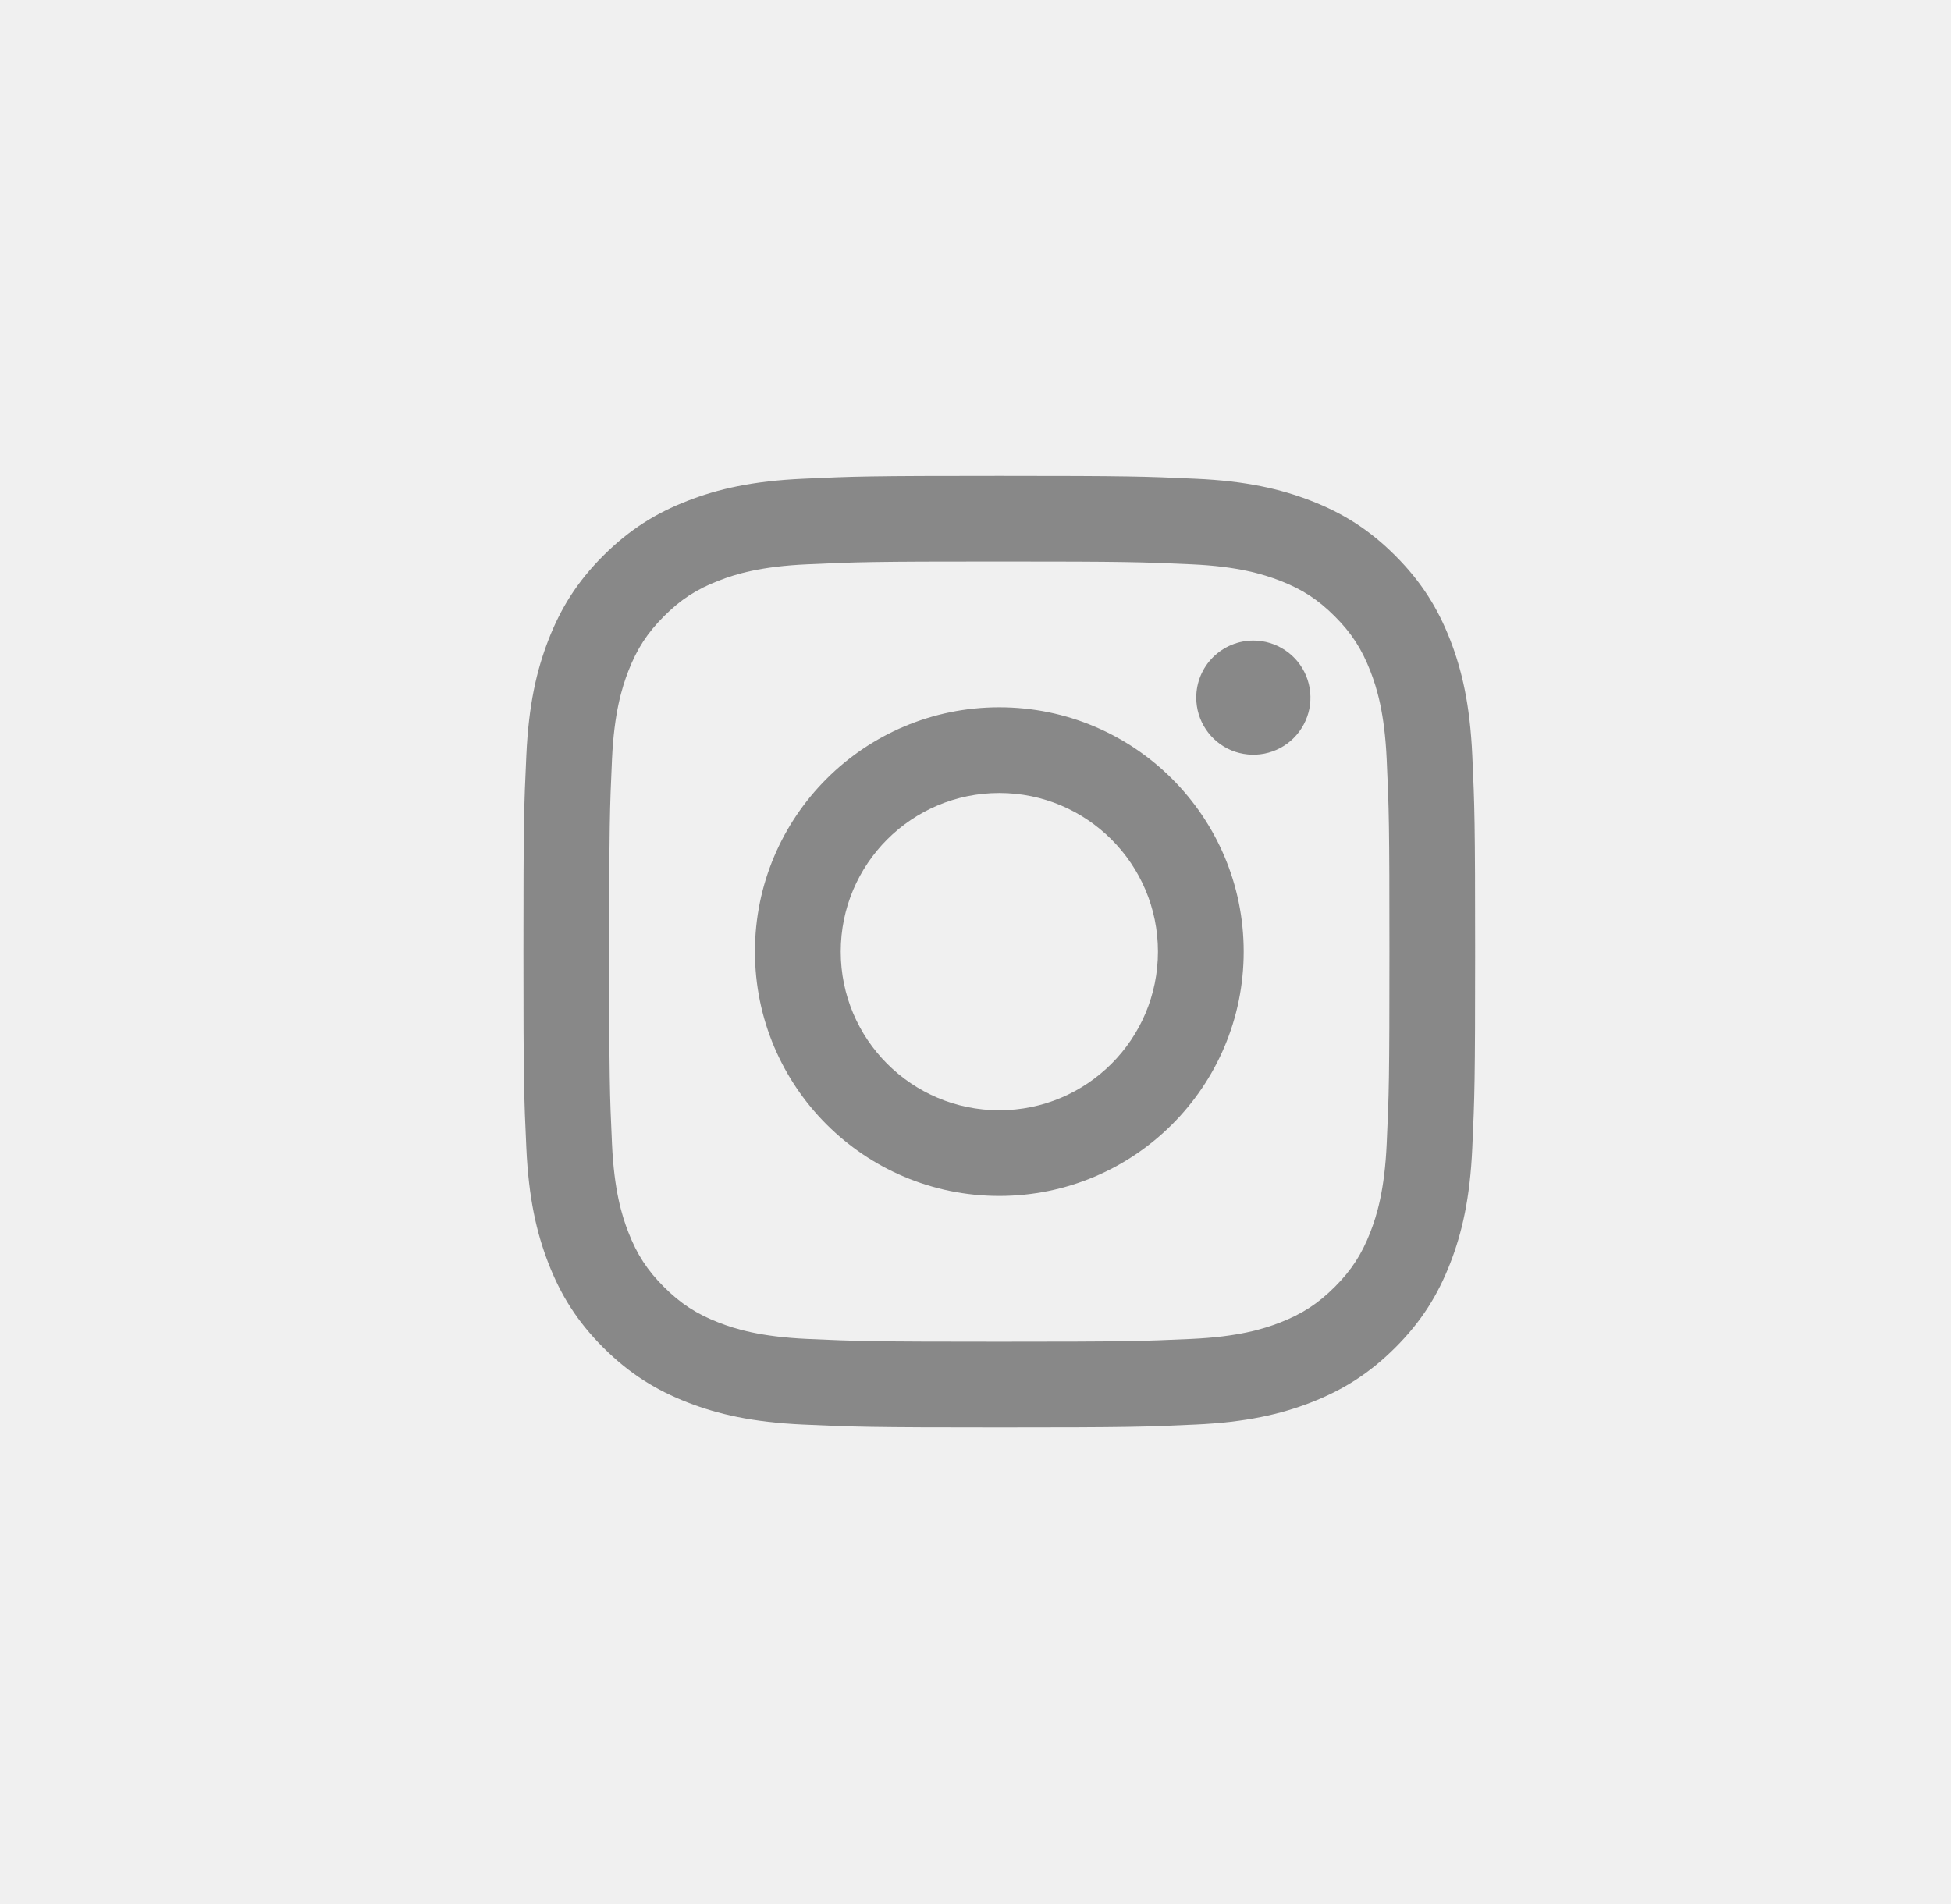
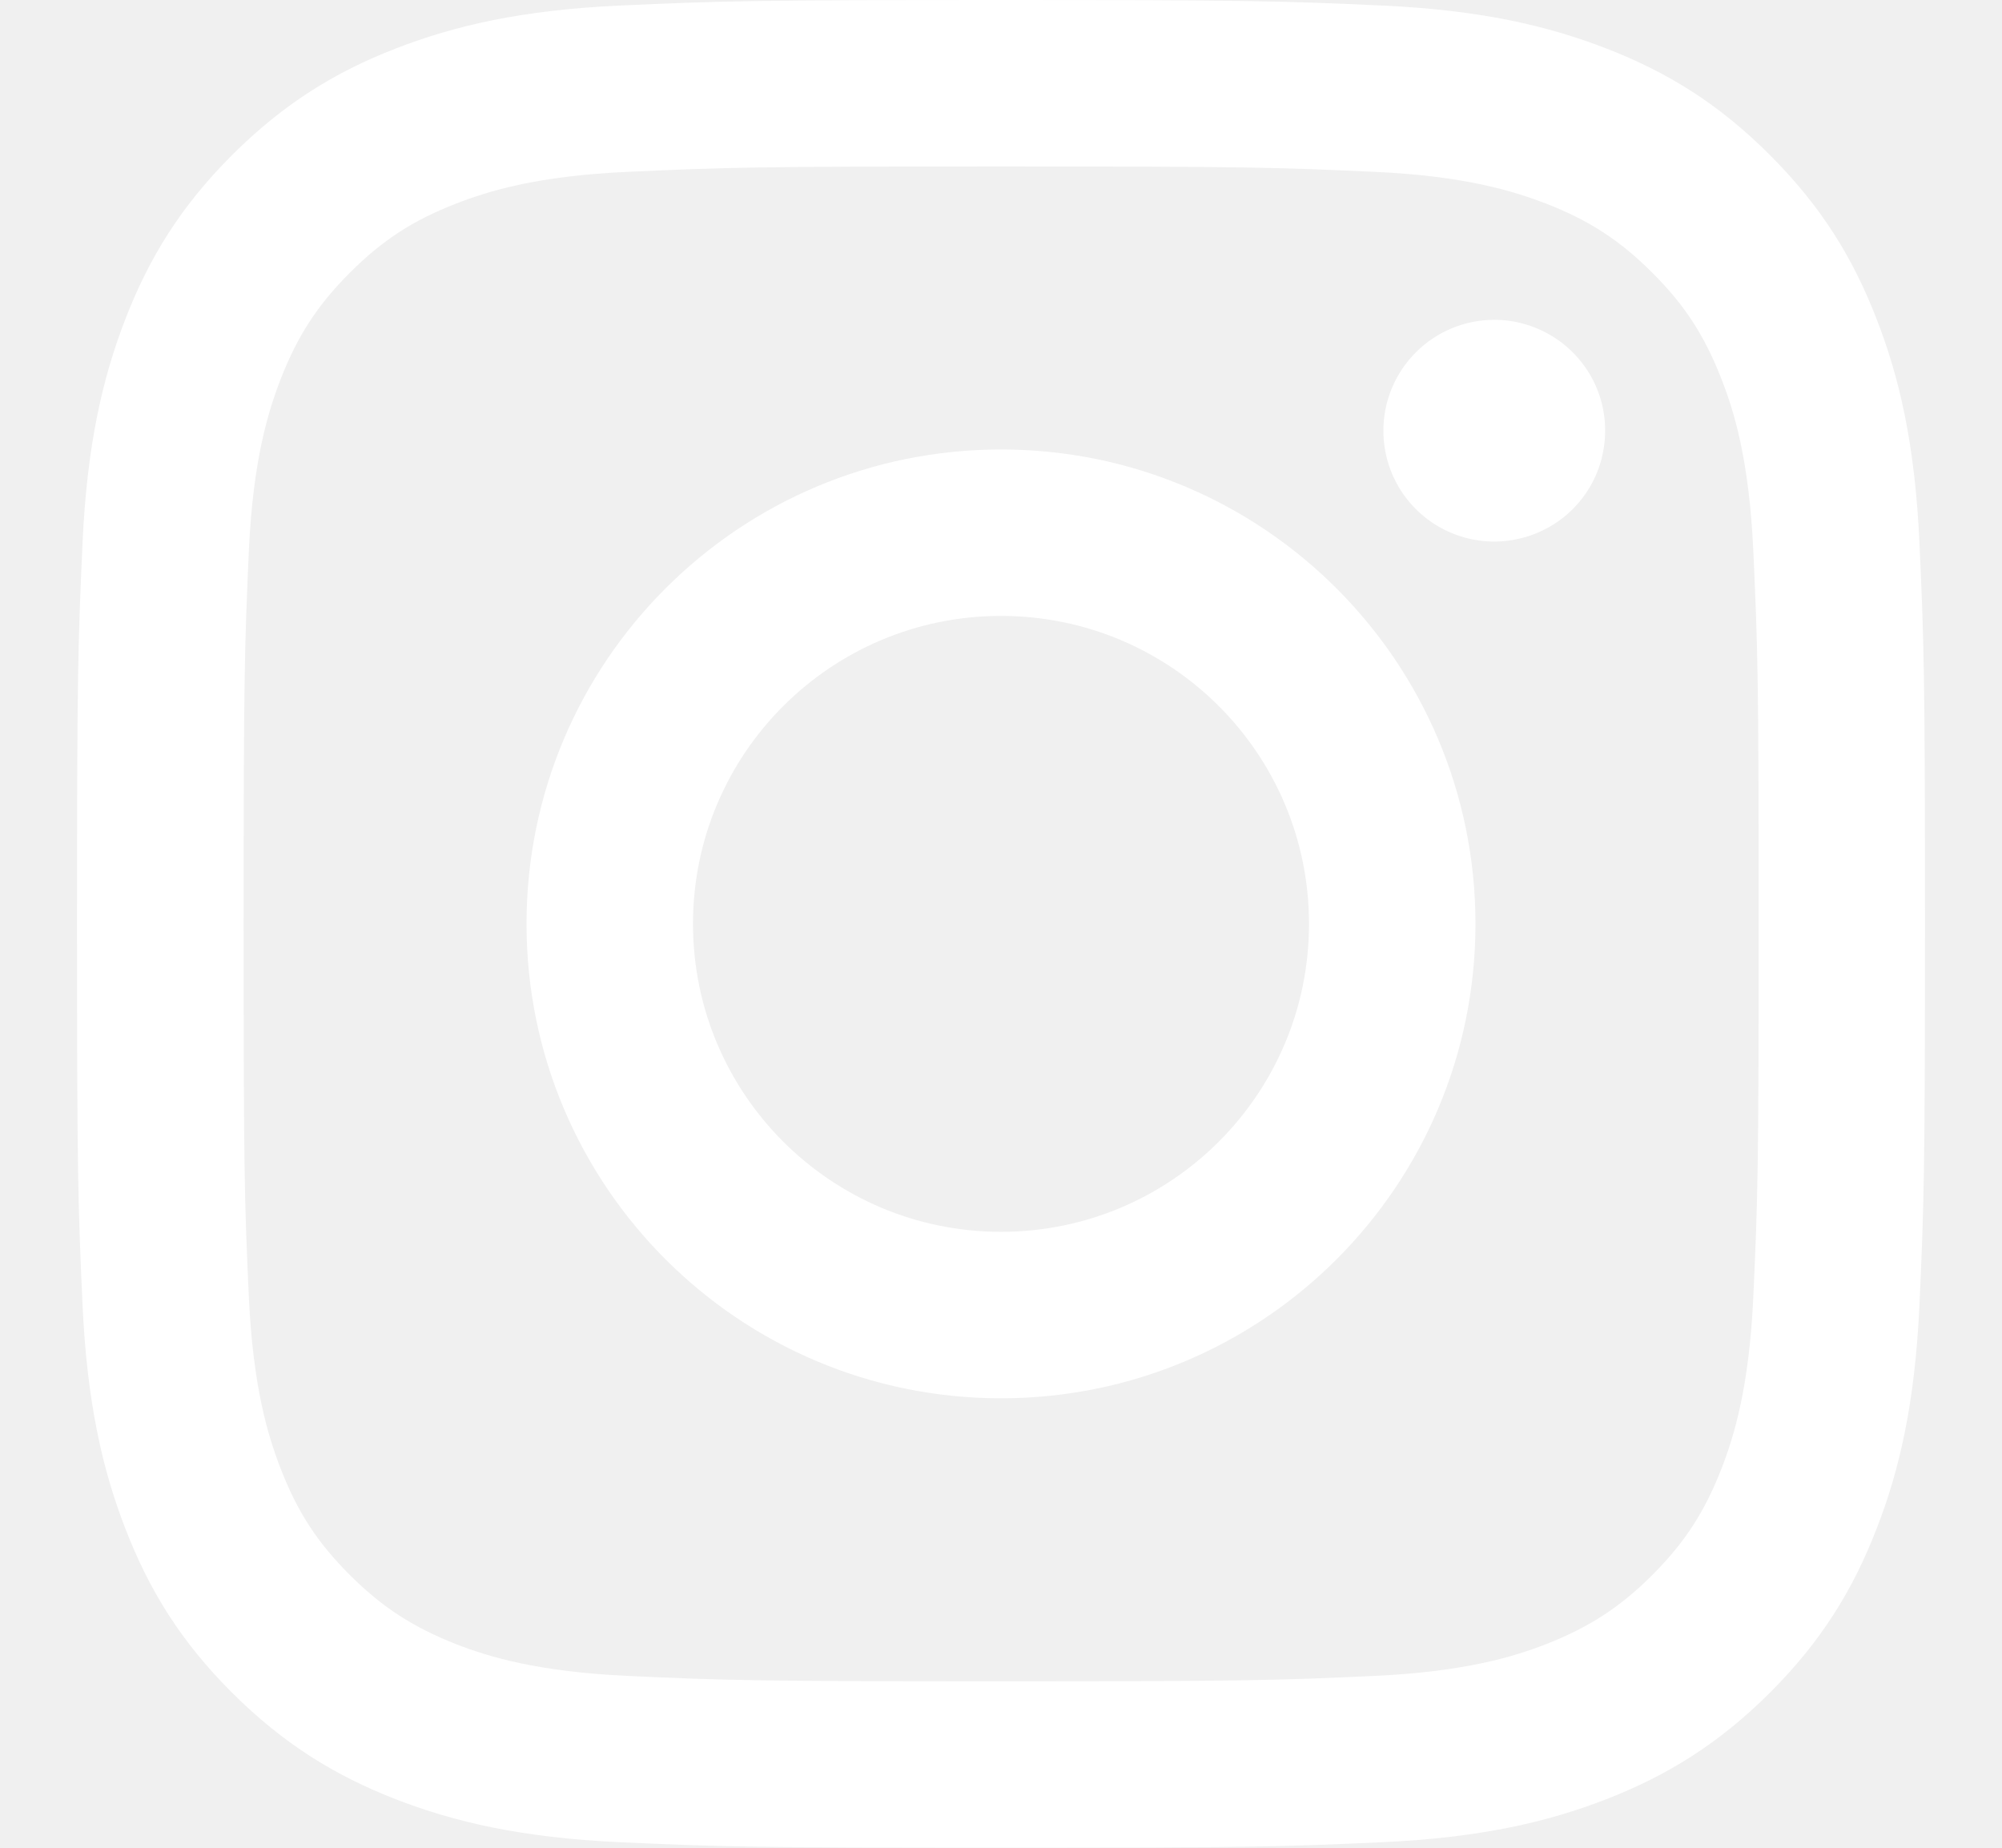
- <svg xmlns="http://www.w3.org/2000/svg" width="41" height="40" viewBox="0 0 41 40" fill="none">
-   <path d="M17.668 20C17.668 18.159 19.159 16.666 21 16.666C22.841 16.666 24.334 18.159 24.334 20C24.334 21.841 22.841 23.334 21 23.334C19.159 23.334 17.668 21.841 17.668 20ZM15.865 20C15.865 22.836 18.164 25.135 21 25.135C23.837 25.135 26.136 22.836 26.136 20C26.136 17.164 23.837 14.865 21 14.865C18.164 14.865 15.865 17.164 15.865 20ZM25.139 14.662C25.139 14.899 25.209 15.131 25.341 15.328C25.473 15.526 25.66 15.68 25.879 15.771C26.098 15.861 26.34 15.885 26.572 15.839C26.805 15.793 27.019 15.679 27.187 15.511C27.355 15.343 27.469 15.129 27.516 14.897C27.562 14.664 27.538 14.422 27.448 14.203C27.357 13.984 27.203 13.796 27.006 13.665C26.809 13.533 26.577 13.462 26.339 13.462H26.339C26.021 13.462 25.716 13.589 25.491 13.813C25.265 14.038 25.139 14.343 25.139 14.662V14.662ZM16.96 28.14C15.985 28.095 15.455 27.933 15.103 27.796C14.636 27.614 14.303 27.398 13.953 27.048C13.603 26.698 13.386 26.365 13.205 25.898C13.068 25.546 12.905 25.016 12.861 24.041C12.812 22.987 12.803 22.671 12.803 20C12.803 17.33 12.813 17.014 12.861 15.959C12.905 14.984 13.069 14.455 13.205 14.102C13.387 13.635 13.603 13.302 13.953 12.952C14.303 12.601 14.635 12.385 15.103 12.204C15.455 12.066 15.985 11.904 16.96 11.86C18.014 11.811 18.331 11.801 21 11.801C23.67 11.801 23.987 11.812 25.042 11.86C26.017 11.904 26.546 12.068 26.899 12.204C27.366 12.385 27.699 12.602 28.049 12.952C28.399 13.301 28.615 13.635 28.797 14.102C28.934 14.454 29.097 14.984 29.141 15.959C29.19 17.014 29.199 17.33 29.199 20C29.199 22.671 29.19 22.986 29.141 24.041C29.097 25.016 28.934 25.546 28.797 25.898C28.615 26.365 28.399 26.698 28.049 27.048C27.699 27.397 27.366 27.614 26.899 27.796C26.547 27.933 26.017 28.095 25.042 28.14C23.988 28.188 23.671 28.198 21 28.198C18.33 28.198 18.014 28.188 16.96 28.14V28.14ZM16.877 10.061C15.813 10.109 15.085 10.278 14.45 10.525C13.792 10.78 13.235 11.123 12.678 11.678C12.122 12.234 11.78 12.792 11.525 13.45C11.278 14.086 11.109 14.813 11.061 15.877C11.011 16.943 11 17.284 11 20C11 22.716 11.011 23.057 11.061 24.123C11.109 25.187 11.278 25.914 11.525 26.55C11.78 27.208 12.122 27.766 12.678 28.322C13.235 28.877 13.792 29.219 14.45 29.475C15.087 29.722 15.813 29.891 16.877 29.939C17.944 29.988 18.285 30 21 30C23.716 30 24.057 29.989 25.123 29.939C26.188 29.891 26.915 29.722 27.551 29.475C28.208 29.219 28.766 28.877 29.322 28.322C29.879 27.766 30.22 27.208 30.476 26.55C30.723 25.914 30.893 25.187 30.94 24.123C30.989 23.056 31 22.716 31 20C31 17.284 30.989 16.943 30.94 15.877C30.892 14.813 30.723 14.085 30.476 13.45C30.22 12.792 29.878 12.235 29.322 11.678C28.767 11.122 28.208 10.78 27.552 10.525C26.915 10.278 26.188 10.108 25.124 10.061C24.058 10.012 23.717 10 21.001 10C18.285 10 17.944 10.011 16.877 10.061Z" fill="#888888" />
+ <svg xmlns="http://www.w3.org/2000/svg" width="13" height="12" viewBox="0 0 13 12" fill="none">
+   <path d="M4.5 6C4.5 4.895 5.396 4 6.5 4C7.605 4 8.5 4.895 8.5 6C8.5 7.105 7.605 8 6.5 8C5.396 8 4.5 7.105 4.5 6ZM3.419 6C3.419 7.702 4.799 9.081 6.5 9.081C8.202 9.081 9.581 7.702 9.581 6C9.581 4.298 8.202 2.919 6.5 2.919C4.799 2.919 3.419 4.298 3.419 6ZM8.983 2.797C8.983 2.939 9.025 3.079 9.104 3.197C9.183 3.315 9.296 3.408 9.427 3.462C9.559 3.517 9.704 3.531 9.843 3.503C9.983 3.476 10.111 3.407 10.212 3.307C10.313 3.206 10.382 3.078 10.409 2.938C10.437 2.798 10.423 2.654 10.369 2.522C10.314 2.39 10.222 2.278 10.104 2.199C9.985 2.12 9.846 2.077 9.704 2.077H9.703C9.512 2.077 9.329 2.153 9.194 2.288C9.059 2.423 8.983 2.606 8.983 2.797V2.797ZM4.076 10.884C3.491 10.857 3.173 10.76 2.962 10.678C2.682 10.568 2.482 10.438 2.272 10.229C2.062 10.019 1.931 9.819 1.823 9.539C1.741 9.328 1.643 9.01 1.616 8.425C1.587 7.792 1.582 7.602 1.582 6C1.582 4.398 1.588 4.208 1.616 3.575C1.643 2.99 1.741 2.673 1.823 2.461C1.932 2.181 2.062 1.981 2.272 1.771C2.482 1.561 2.681 1.431 2.962 1.322C3.173 1.24 3.491 1.142 4.076 1.116C4.709 1.087 4.899 1.081 6.5 1.081C8.102 1.081 8.292 1.087 8.925 1.116C9.51 1.142 9.827 1.241 10.039 1.322C10.319 1.431 10.519 1.561 10.729 1.771C10.94 1.981 11.069 2.181 11.178 2.461C11.261 2.672 11.358 2.99 11.385 3.575C11.414 4.208 11.42 4.398 11.42 6C11.42 7.602 11.414 7.792 11.385 8.425C11.358 9.01 11.26 9.328 11.178 9.539C11.069 9.819 10.939 10.019 10.729 10.229C10.52 10.438 10.319 10.568 10.039 10.678C9.828 10.76 9.51 10.857 8.925 10.884C8.293 10.913 8.103 10.919 6.5 10.919C4.898 10.919 4.708 10.913 4.076 10.884V10.884ZM4.026 0.036C3.388 0.065 2.951 0.167 2.57 0.315C2.175 0.468 1.841 0.674 1.507 1.007C1.173 1.341 0.968 1.675 0.815 2.07C0.667 2.451 0.565 2.888 0.536 3.526C0.507 4.166 0.5 4.371 0.5 6C0.5 7.629 0.507 7.834 0.536 8.474C0.565 9.112 0.667 9.549 0.815 9.93C0.968 10.325 1.173 10.66 1.507 10.993C1.841 11.326 2.175 11.531 2.57 11.685C2.952 11.833 3.388 11.935 4.026 11.964C4.667 11.993 4.871 12 6.5 12C8.13 12 8.334 11.993 8.974 11.964C9.613 11.935 10.049 11.833 10.43 11.685C10.825 11.531 11.159 11.326 11.493 10.993C11.827 10.659 12.032 10.325 12.185 9.93C12.334 9.549 12.435 9.112 12.464 8.474C12.493 7.833 12.5 7.629 12.5 6C12.5 4.371 12.493 4.166 12.464 3.526C12.435 2.888 12.334 2.451 12.185 2.07C12.032 1.675 11.827 1.341 11.493 1.007C11.16 0.673 10.825 0.468 10.431 0.315C10.049 0.167 9.613 0.065 8.975 0.036C8.335 0.007 8.13 0 6.501 0C4.871 0 4.667 0.007 4.026 0.036Z" fill="white" />
</svg>
